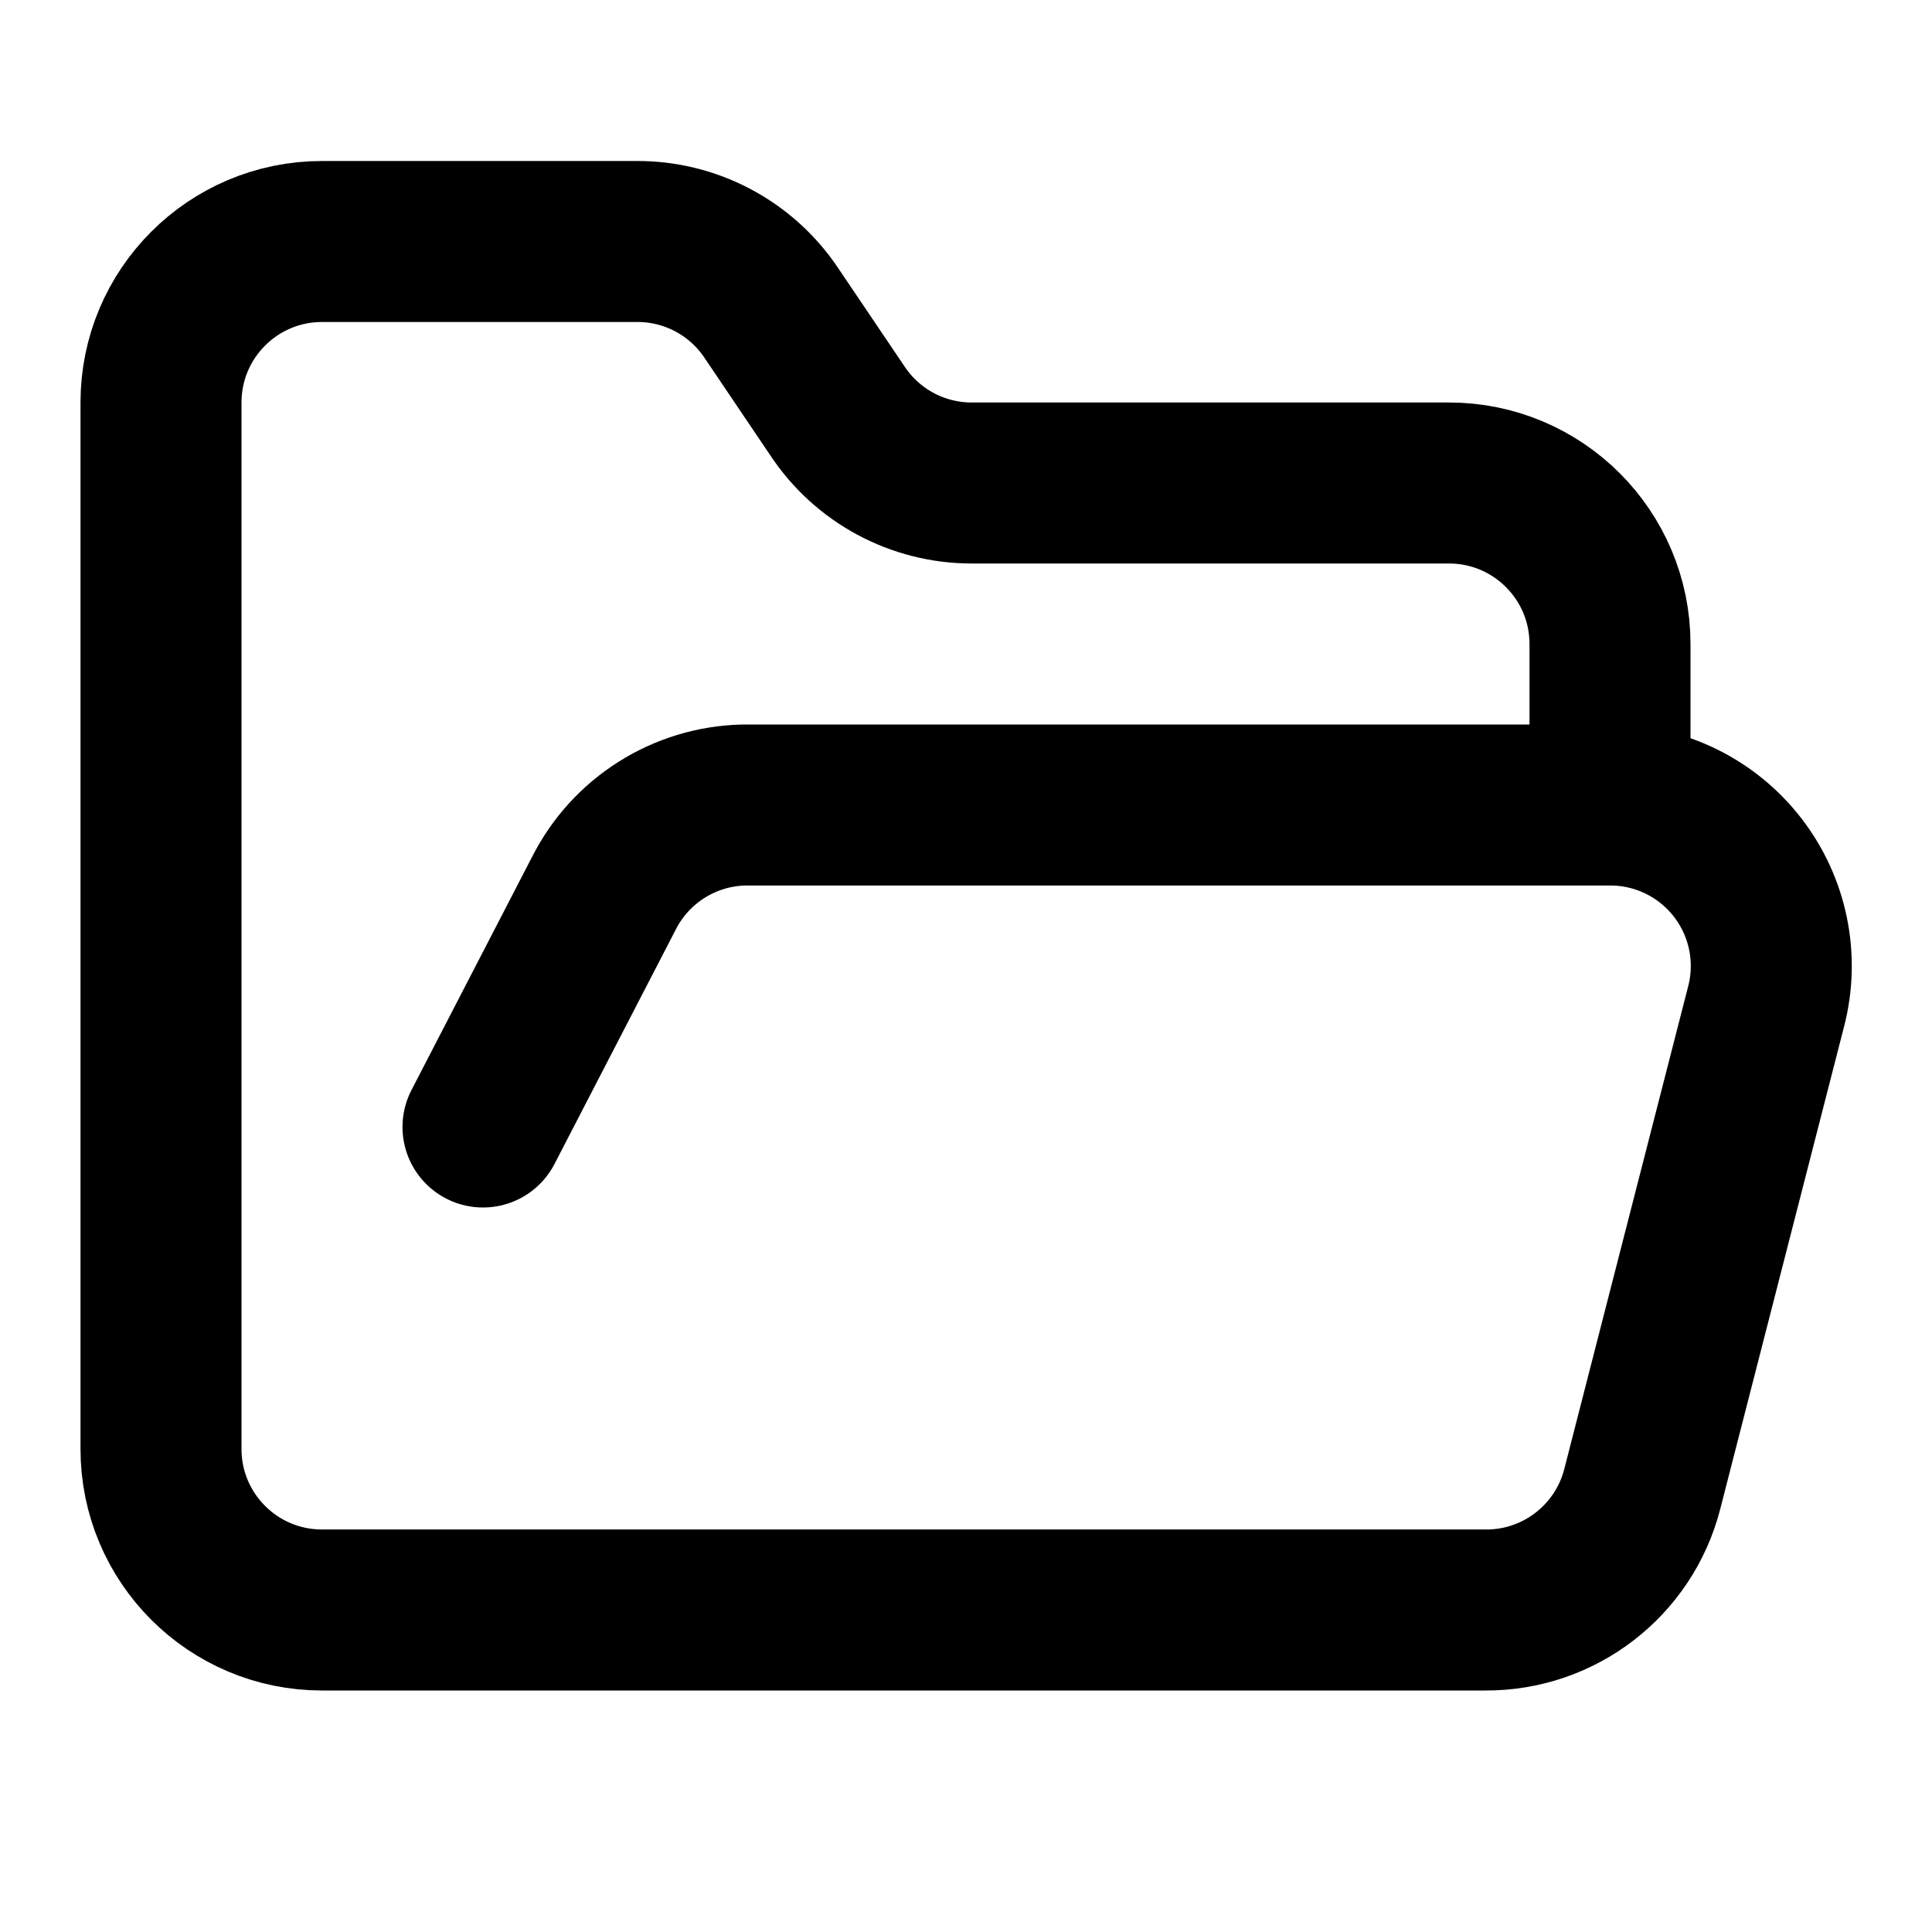
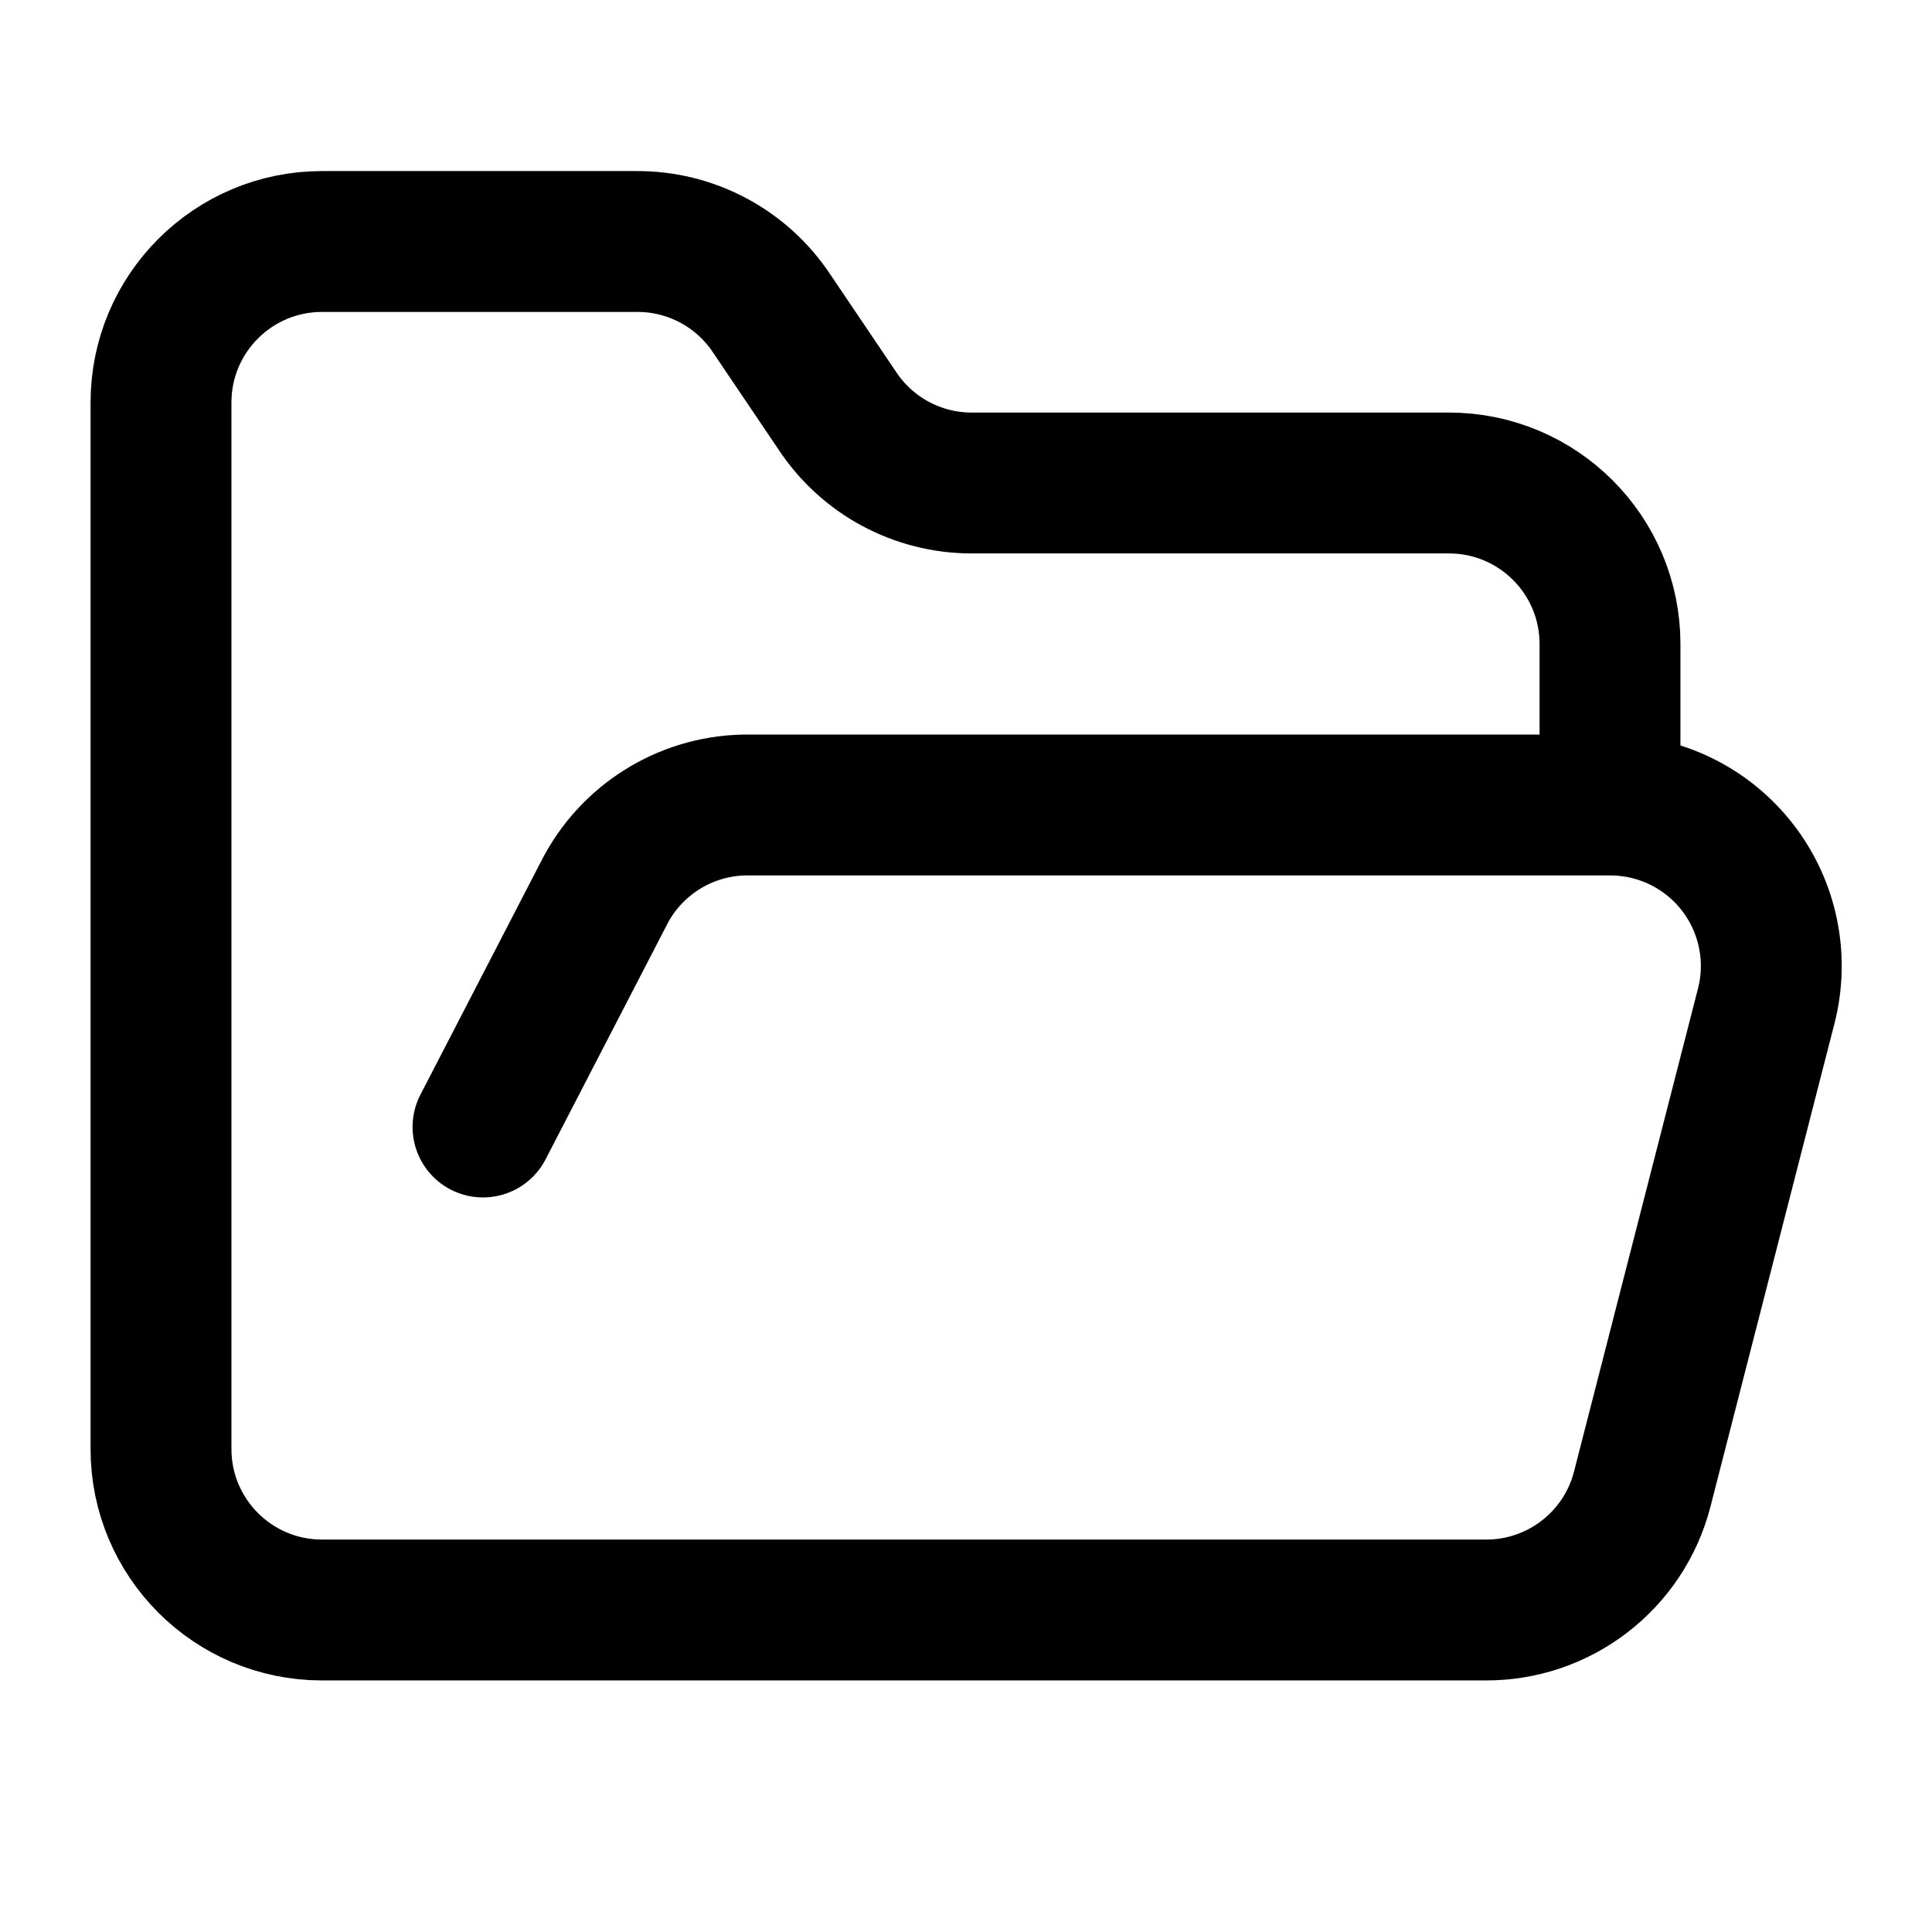
- <svg xmlns="http://www.w3.org/2000/svg" class="lucide lucide-folder-open" width="24" height="24" viewBox="0 0 24 24" fill="none" stroke="currentColor" stroke-width="2" stroke-linecap="round" stroke-linejoin="round">
+ <svg xmlns="http://www.w3.org/2000/svg" class="lucide lucide-folder-open" width="24" height="24" viewBox="0 0 24 24" fill="none" stroke="currentColor" stroke-width="1.75" stroke-linecap="round" stroke-linejoin="round">
  <path d="m6 14 1.5-2.9A2 2 0 0 1 9.24 10H20a2 2 0 0 1 1.94 2.5l-1.54 6a2 2 0 0 1-1.95 1.5H4a2 2 0 0 1-2-2V5a2 2 0 0 1 2-2h3.9a2 2 0 0 1 1.69.9l.81 1.2a2 2 0 0 0 1.67.9H18a2 2 0 0 1 2 2v2" />
</svg>
